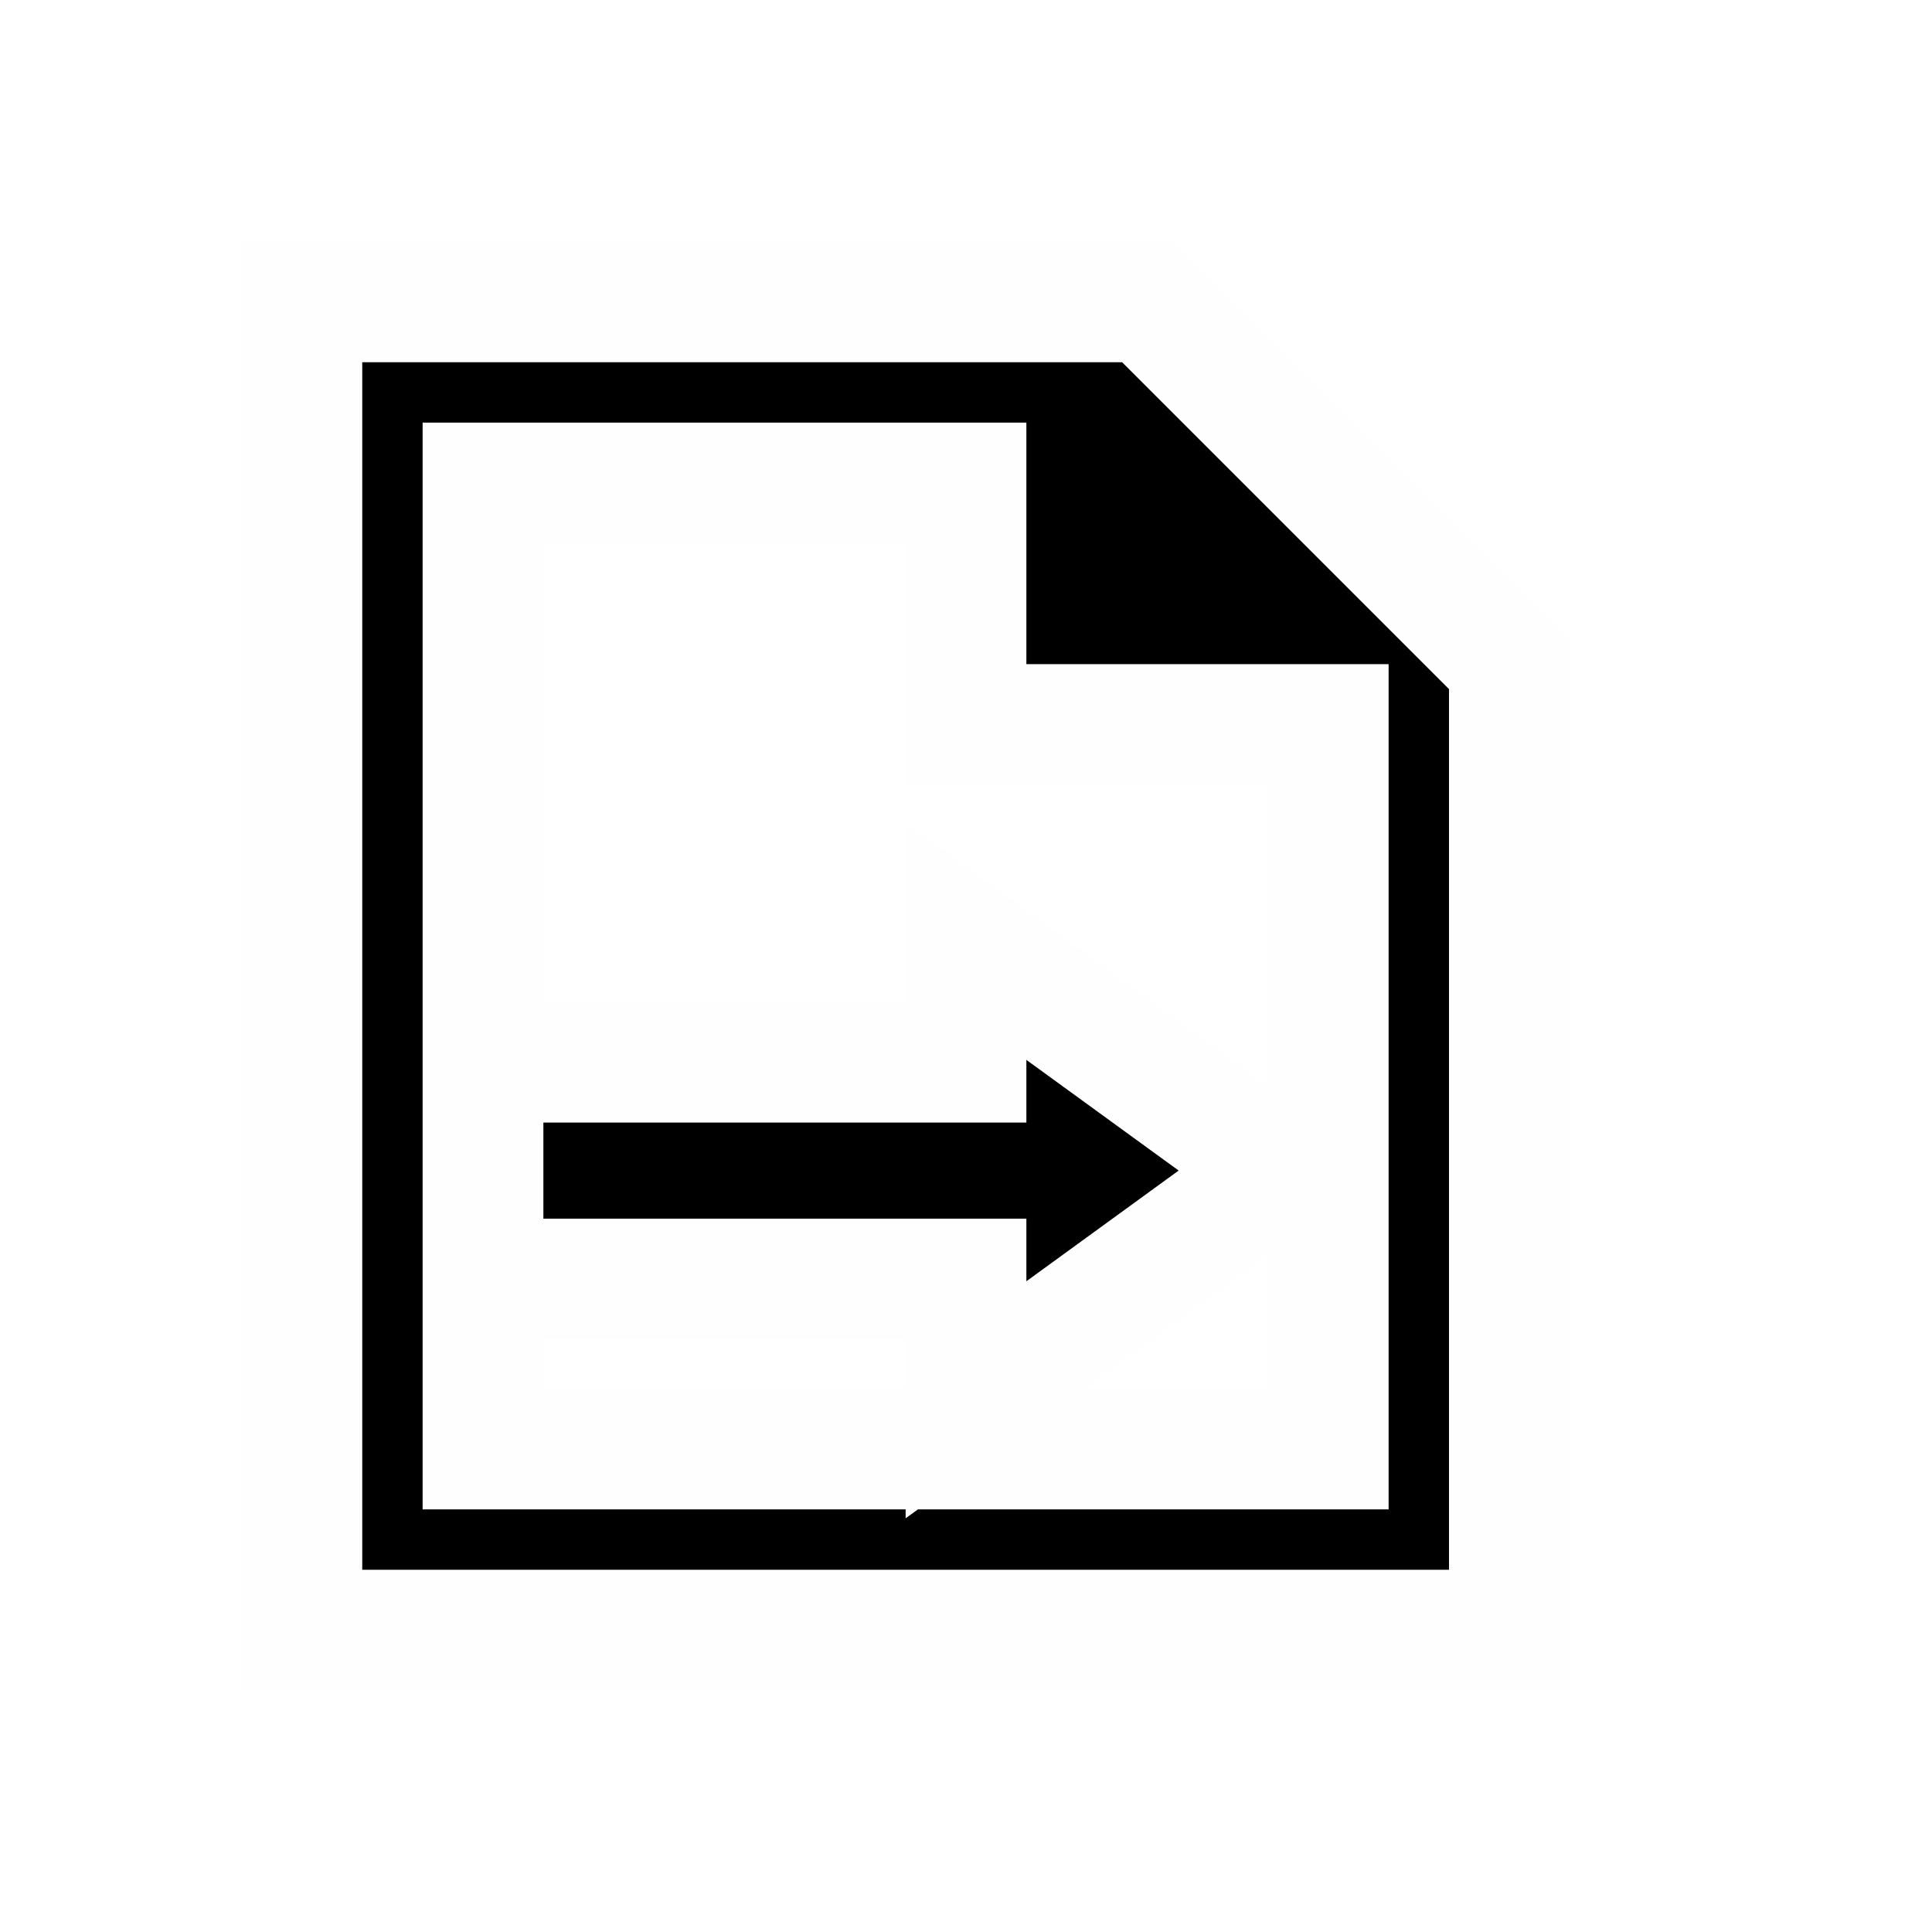
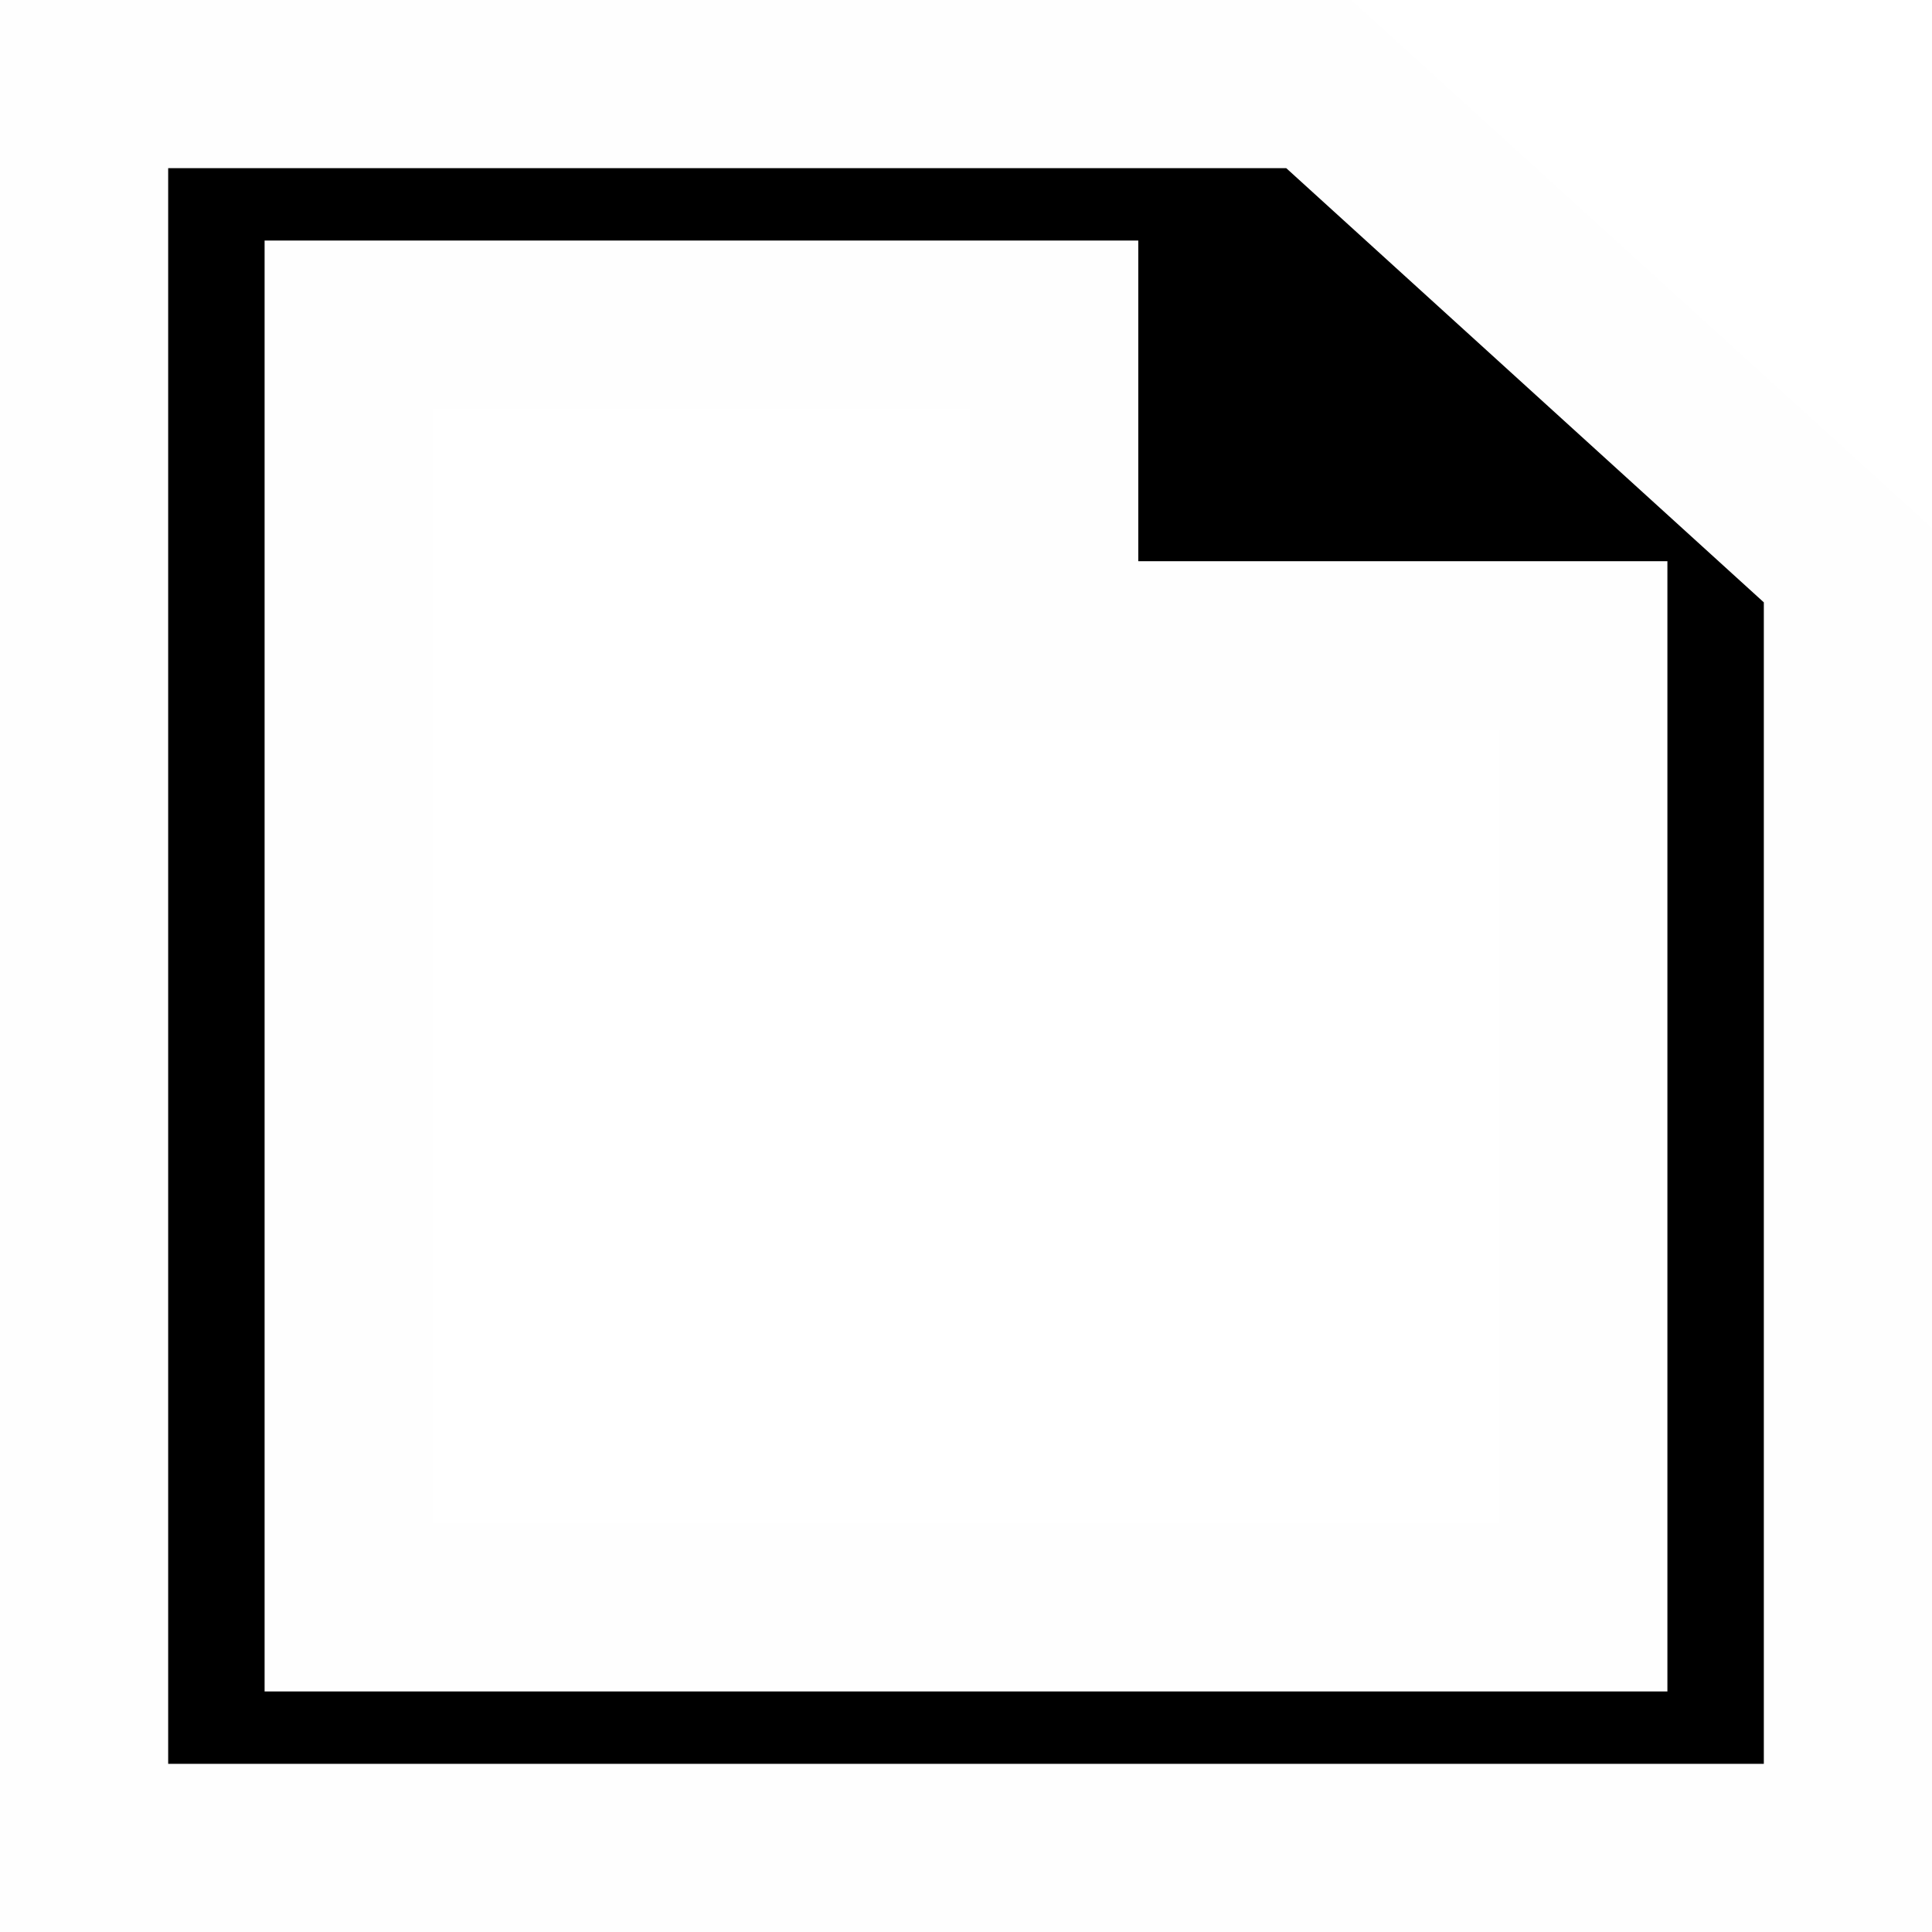
<svg xmlns="http://www.w3.org/2000/svg" viewBox="0 0 32 32" version="1.1" id="svg4">
  <defs id="defs8" />
-   <path fill="currentColor" d="m 5,5 h 14 l 6,6 V 27 H 5 Z M 8,8 V 24 H 22 V 12 H 16 V 8 Z m 8,7.592 5.223,3.796 L 16,23.185 v -2 H 8 v -3.592 h 8 z" id="path2" style="stroke:#fefefe;stroke-width:2;stroke-dasharray:none;stroke-opacity:1" />
+   <path fill="currentColor" d="M 1.393,1.393 H 21.843 l 8.764,7.968 V 30.607 H 1.393 Z M 5.775,5.377 V 26.623 h 20.45 V 10.688 H 17.461 V 5.377 Z" id="path2" style="stroke:#fefefe;stroke-width:2.785;stroke-dasharray:none;stroke-opacity:1" />
+   <rect style="fill:#acdc14;fill-opacity:0;stroke-width:3.767;stroke-linejoin:round" id="rect1459" width="32" height="32" x="0" y="0" />
</svg>
